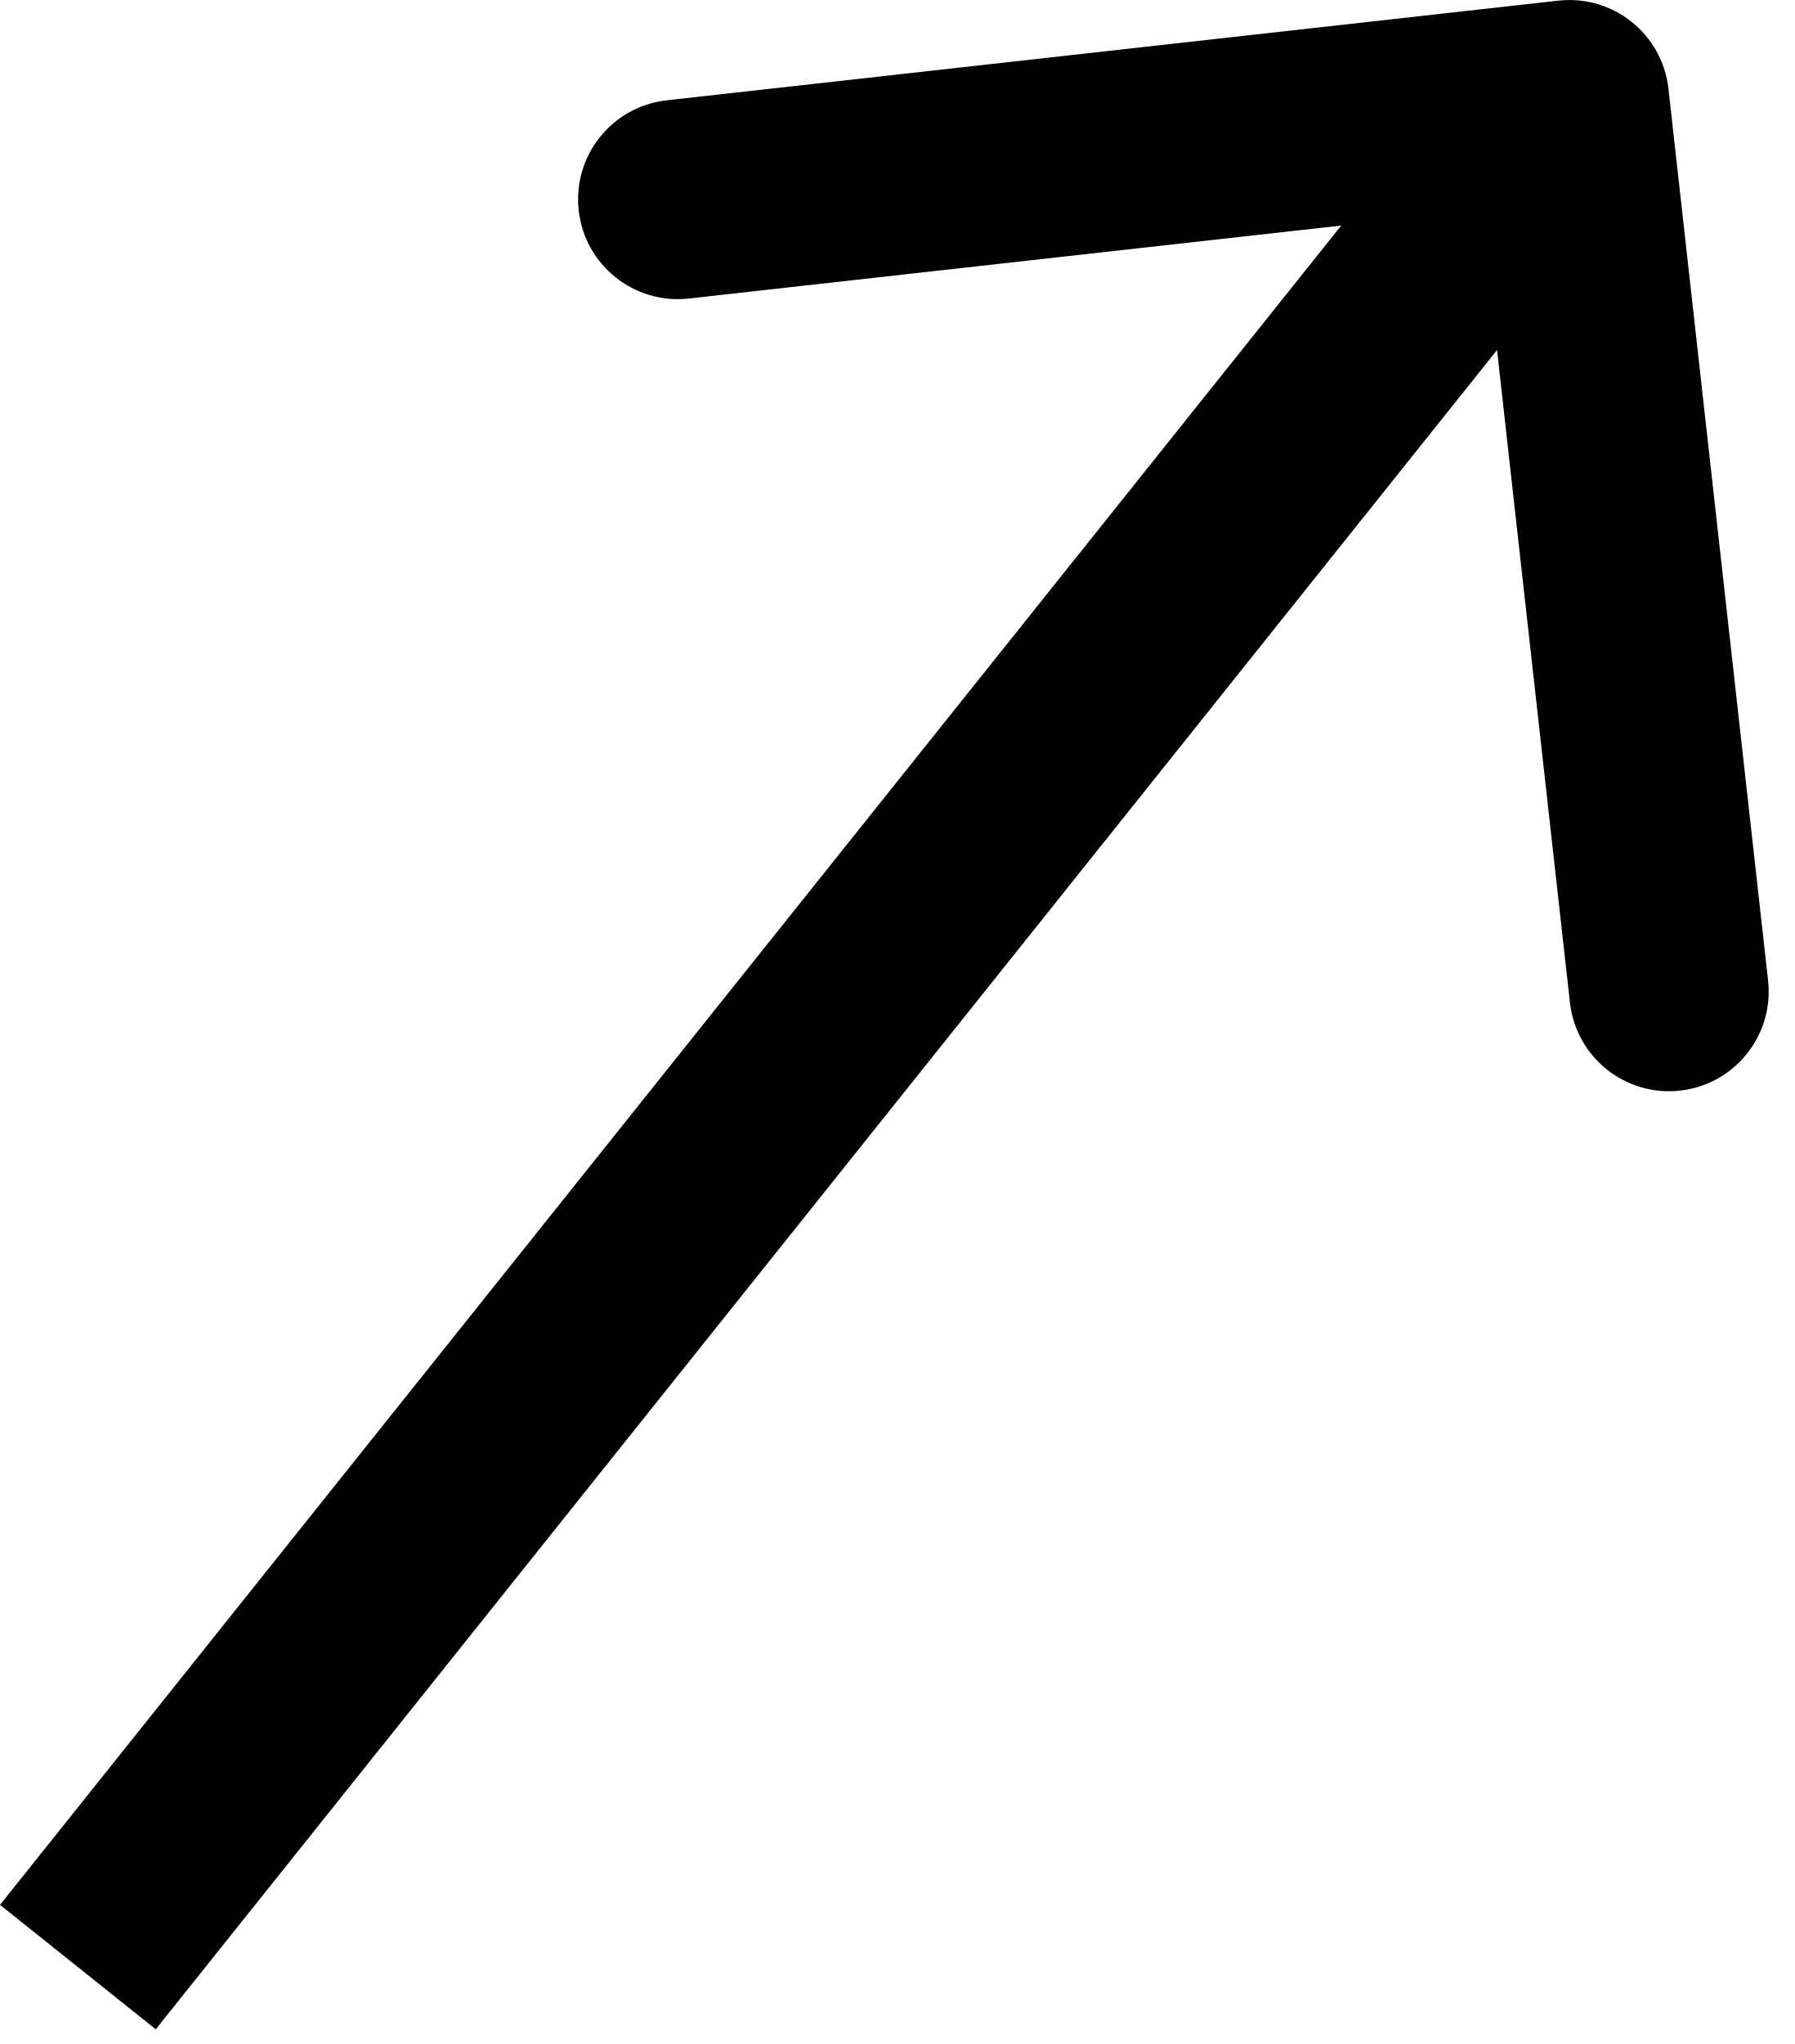
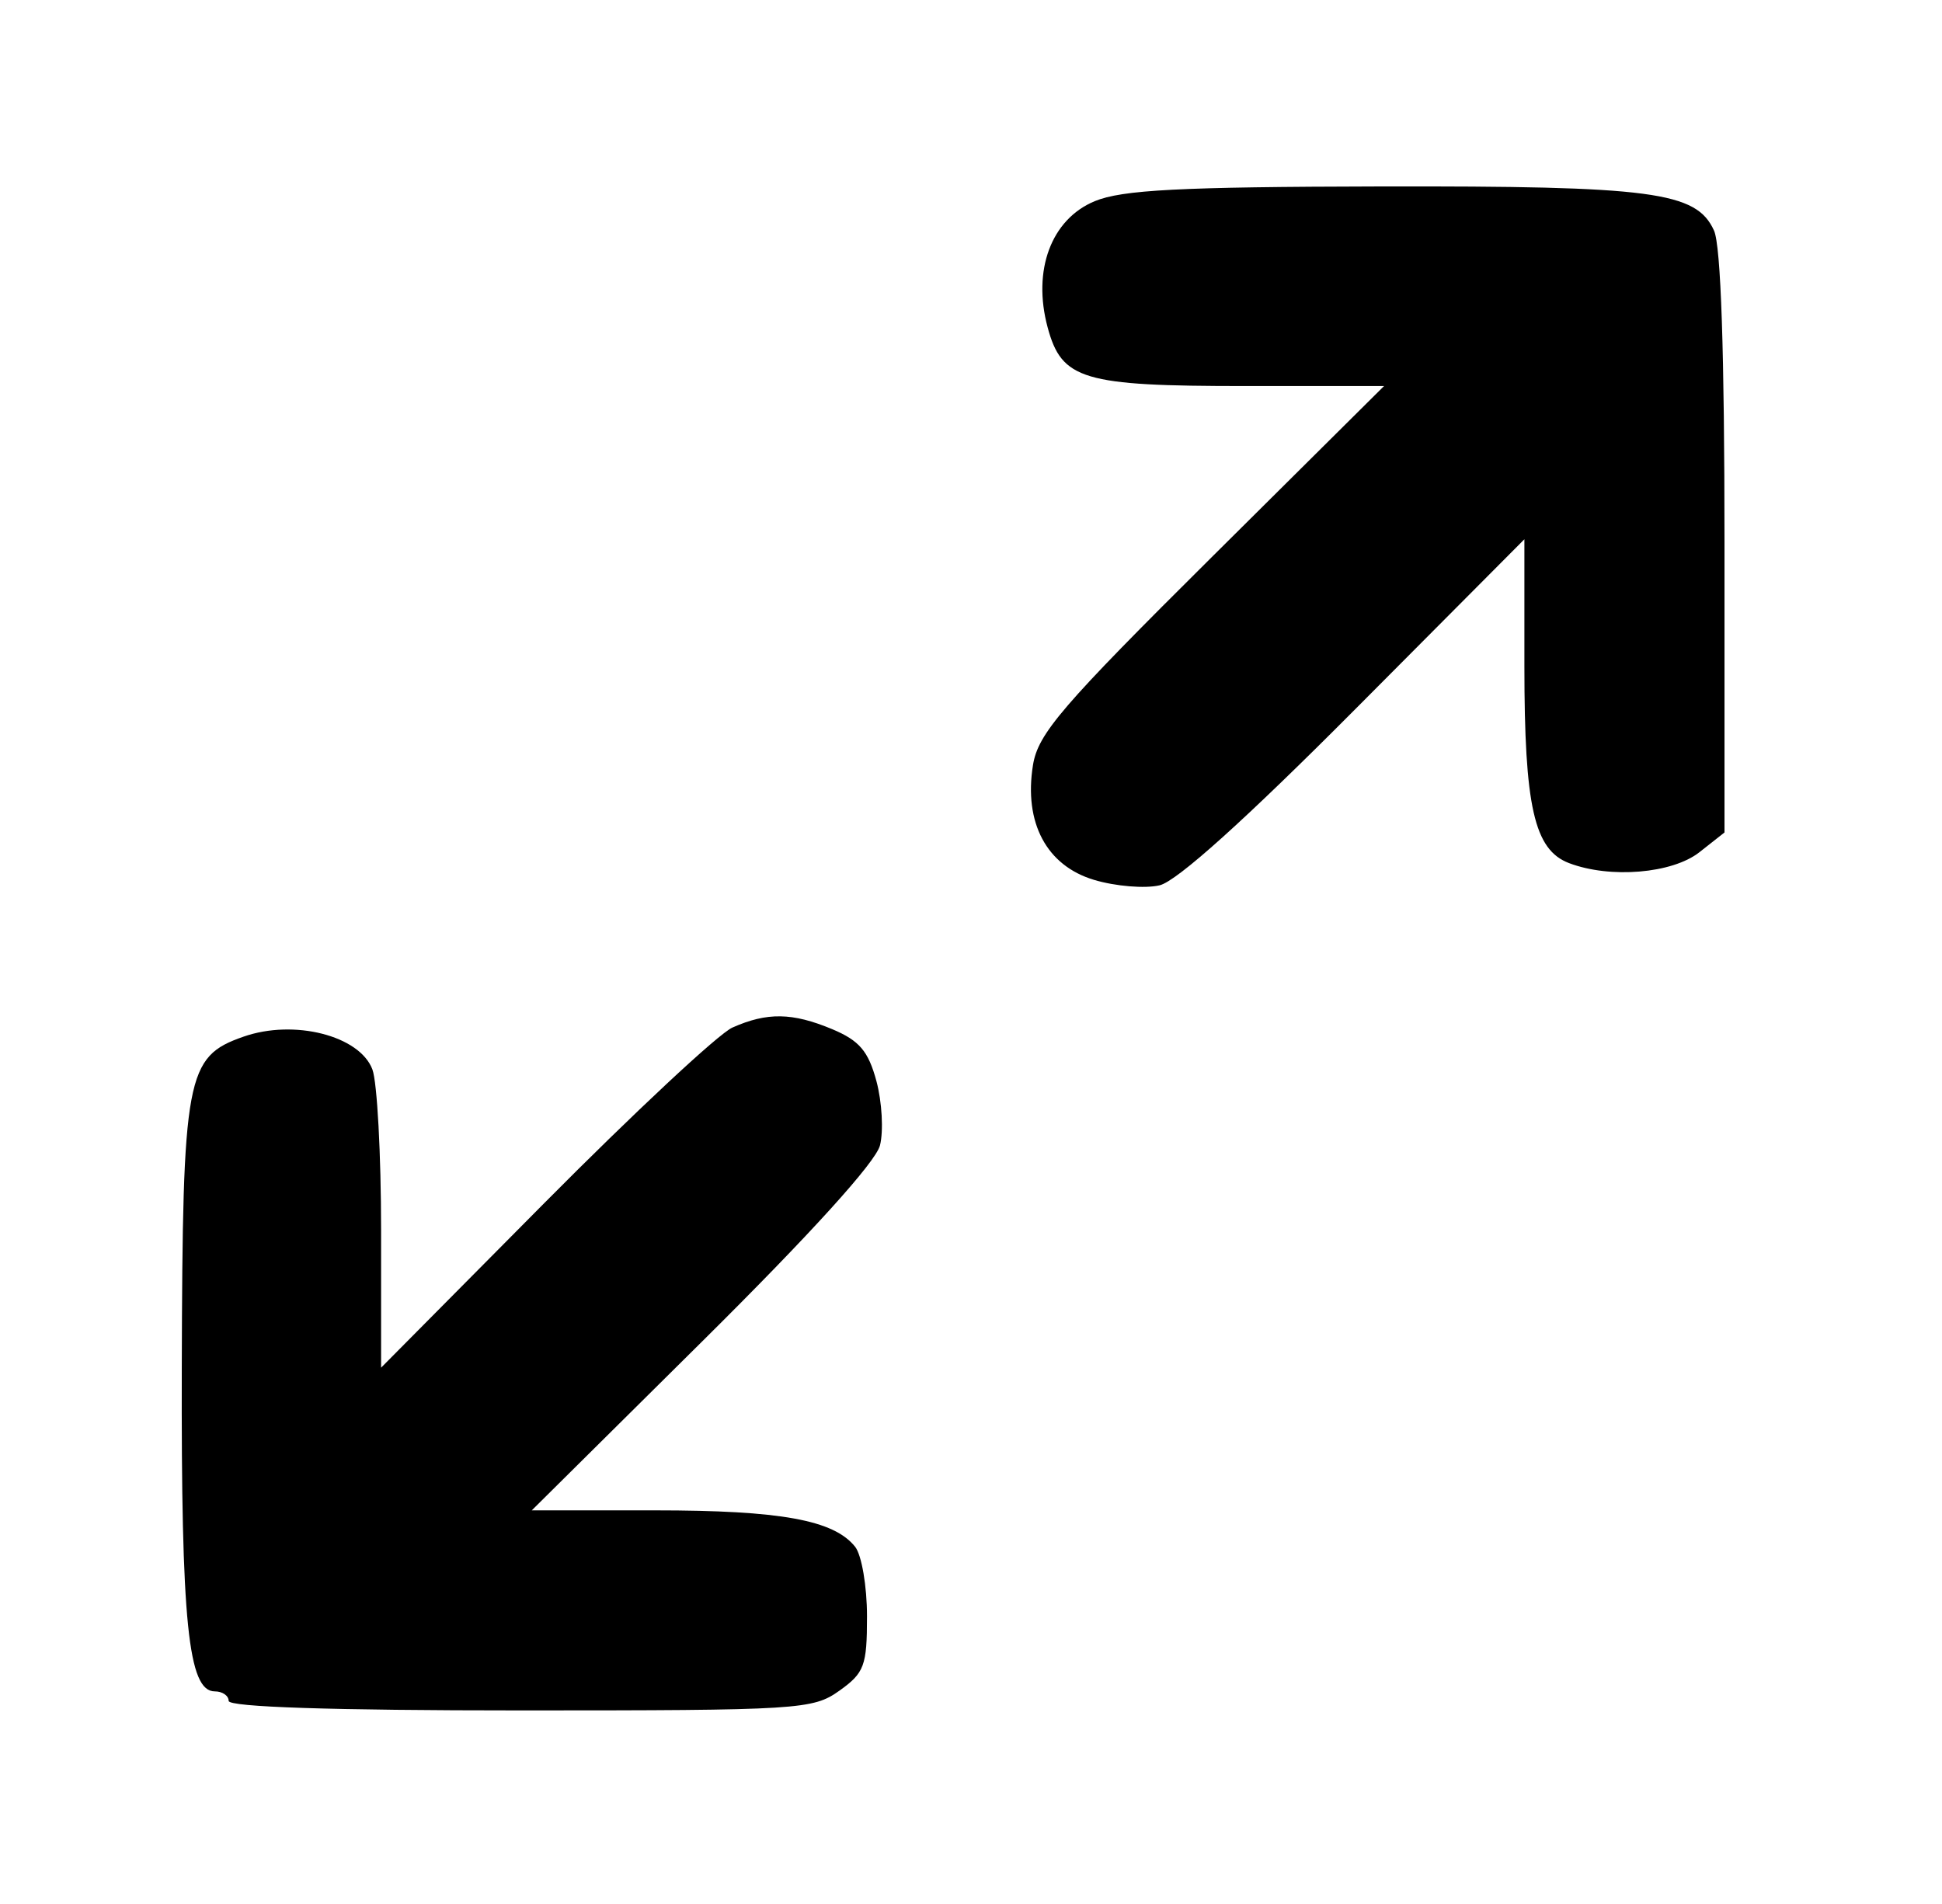
- <svg xmlns="http://www.w3.org/2000/svg" width="36" height="41" viewBox="0 0 36 41" fill="none">
-   <path d="M31.265 0.013C32.362 -0.11 33.352 0.68 33.475 1.778L35.474 19.667C35.597 20.764 34.807 21.754 33.709 21.876C32.611 21.999 31.622 21.209 31.499 20.111L29.722 4.21L13.821 5.988C12.723 6.11 11.733 5.32 11.611 4.222C11.488 3.124 12.278 2.135 13.376 2.012L31.265 0.013ZM1.563 39.457L4.91142e-05 38.209L29.924 0.752L31.487 2L33.05 3.249L3.125 40.705L1.563 39.457Z" fill="black" />
+ <svg xmlns="http://www.w3.org/2000/svg" width="51" height="50" viewBox="0 0 51 50" fill="none">
+   <path fill-rule="evenodd" clip-rule="evenodd" d="M28.747 5.284C27.607 5.758 27.108 7.095 27.512 8.595C27.883 9.974 28.435 10.138 32.697 10.138H36.347L31.813 14.64C27.878 18.547 27.259 19.267 27.127 20.095C26.885 21.607 27.485 22.733 28.731 23.106C29.294 23.275 30.07 23.339 30.453 23.249C30.907 23.142 32.706 21.523 35.592 18.623L40.033 14.161V17.492C40.033 21.187 40.29 22.318 41.206 22.666C42.287 23.077 43.916 22.941 44.629 22.38L45.288 21.861V14.26C45.288 9.255 45.194 6.452 45.012 6.053C44.547 5.034 43.401 4.882 36.251 4.896C30.977 4.907 29.468 4.985 28.747 5.284ZM19.233 26.985C18.871 27.146 16.647 29.222 14.291 31.597L10.008 35.916V32.301C10.008 30.313 9.905 28.414 9.779 28.082C9.442 27.196 7.723 26.759 6.396 27.223C4.885 27.751 4.795 28.232 4.774 35.91C4.756 42.607 4.941 44.417 5.641 44.417C5.841 44.417 6.005 44.529 6.005 44.667C6.005 44.828 8.724 44.917 13.66 44.917C20.999 44.917 21.346 44.895 22.042 44.4C22.7 43.931 22.769 43.745 22.769 42.446C22.769 41.656 22.628 40.833 22.456 40.618C21.896 39.917 20.498 39.663 17.204 39.663H13.965L18.451 35.216C21.289 32.403 23 30.516 23.11 30.078C23.205 29.697 23.163 28.939 23.017 28.393C22.803 27.601 22.569 27.326 21.853 27.026C20.808 26.59 20.146 26.579 19.233 26.985Z" fill="black" />
</svg>
